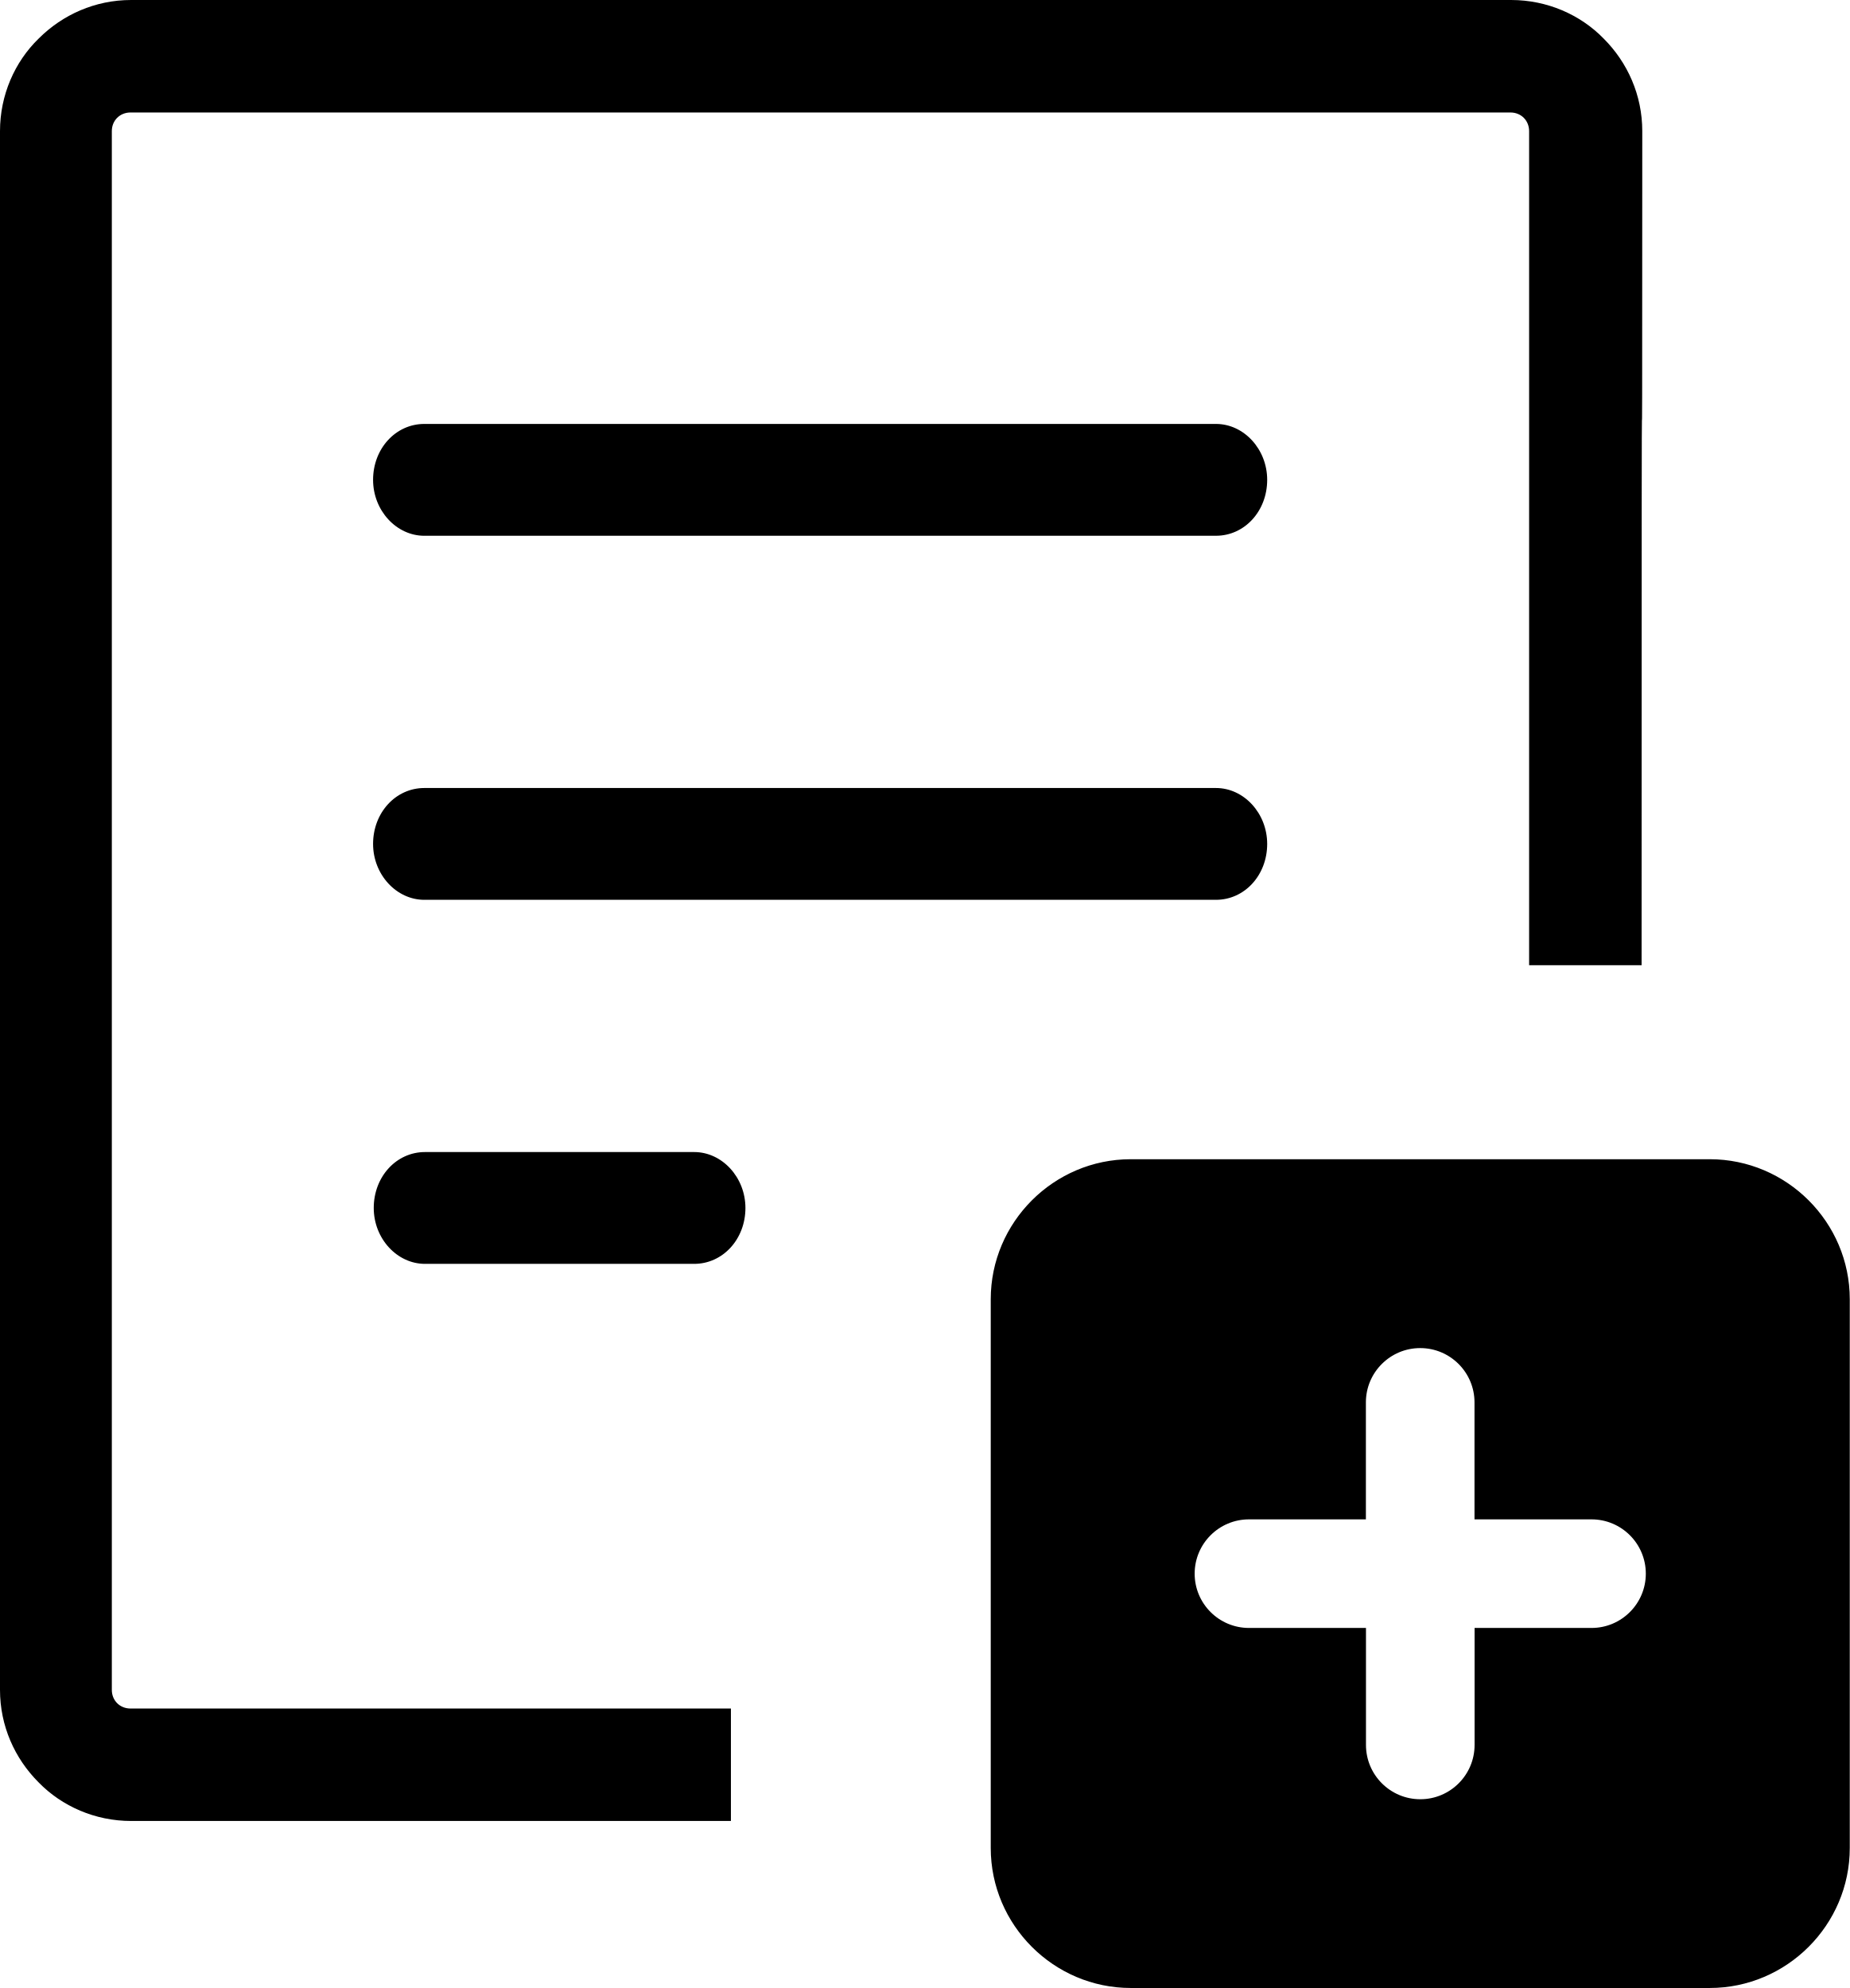
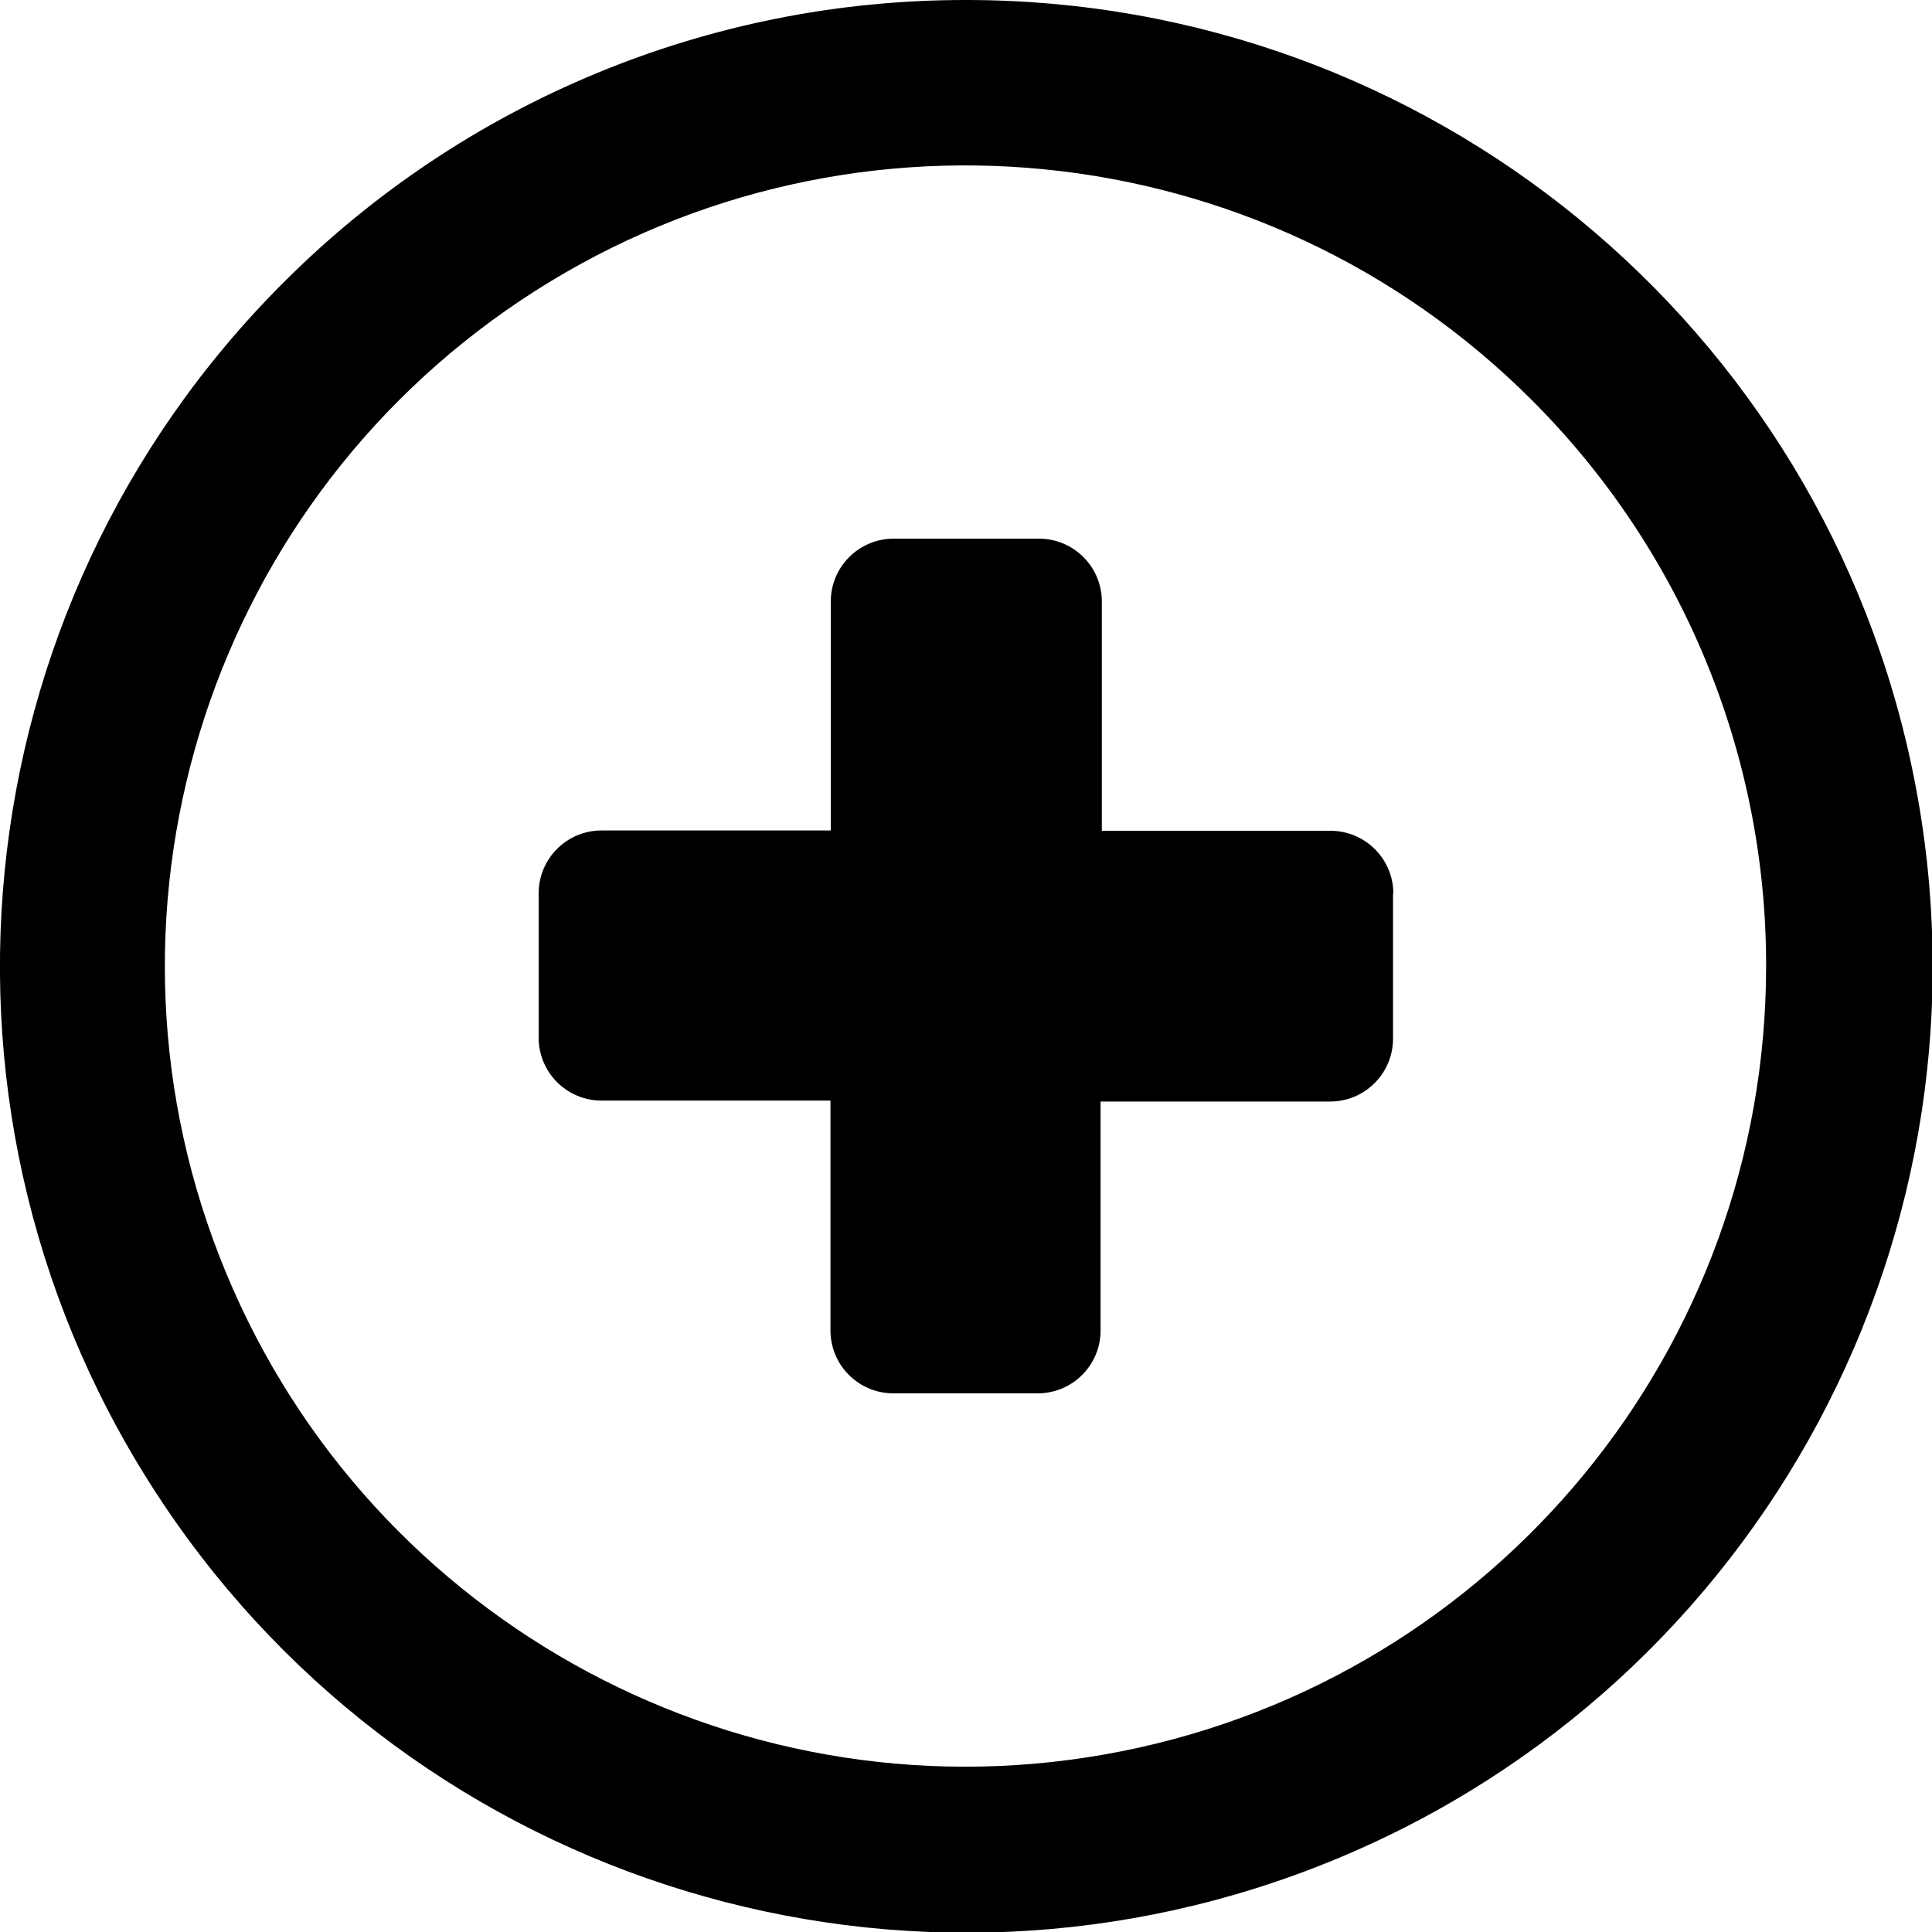
- <svg xmlns="http://www.w3.org/2000/svg" version="1.1" id="Layer_1" x="0px" y="0px" viewBox="0 0 114.314 122.881" enable-background="new 0 0 114.314 122.881" xml:space="preserve">
-   <g>
-     <path fill-rule="evenodd" clip-rule="evenodd" d="M69.879,71.653h35.781c4.762,0,8.654,3.897,8.654,8.653v33.92 c0,4.761-3.898,8.654-8.654,8.654H69.879c-4.76,0-8.652-3.894-8.652-8.654v-33.92C61.227,75.551,65.119,71.653,69.879,71.653 L69.879,71.653L69.879,71.653z M26.264,78.121c-1.728,0-3.167-1.564-3.167-3.455c0-1.934,1.397-3.456,3.167-3.456h16.635 c1.728,0,3.168,1.564,3.168,3.456c0,1.933-1.399,3.455-3.168,3.455H26.264L26.264,78.121L26.264,78.121z M101.449,59.661h-6.951 V8.105c0-0.329-0.125-0.617-0.33-0.823c-0.205-0.205-0.494-0.329-0.822-0.329H8.064c-0.329,0-0.618,0.124-0.822,0.329 C7.034,7.488,6.911,7.775,6.911,8.105v96.35c0,0.329,0.124,0.616,0.329,0.822c0.206,0.205,0.494,0.329,0.822,0.329h37.108v6.951 c-44.6,0-7.982,0-37.067,0c-2.222,0-4.278-0.906-5.717-2.386C0.905,108.69,0,106.675,0,104.453V8.105 c0-2.222,0.905-4.278,2.387-5.719C3.867,0.905,5.883,0,8.104,0h85.283c2.221,0,4.279,0.905,5.719,2.386 c1.48,1.481,2.385,3.497,2.385,5.719C101.49,47.892,101.449-1.153,101.449,59.661L101.449,59.661z M26.223,33.117 c-1.728,0-3.167-1.564-3.167-3.457c0-1.933,1.399-3.456,3.167-3.456h48.922c1.729,0,3.166,1.564,3.166,3.455 c0,1.934-1.396,3.457-3.166,3.457L26.223,33.117L26.223,33.117L26.223,33.117z M26.223,55.619c-1.728,0-3.167-1.564-3.167-3.455 c0-1.934,1.399-3.456,3.167-3.456l48.922,0c1.729,0,3.166,1.563,3.166,3.456c0,1.933-1.396,3.455-3.166,3.455L26.223,55.619 L26.223,55.619L26.223,55.619z M77.186,100.626c-1.854,0-3.357-1.503-3.357-3.356s1.504-3.356,3.357-3.356h7.225v-7.231 c0-1.854,1.504-3.356,3.357-3.356c1.852,0,3.355,1.503,3.355,3.356v7.231h7.232c1.852,0,3.355,1.503,3.355,3.356 s-1.504,3.356-3.355,3.356h-7.227v7.231c0,1.854-1.504,3.356-3.355,3.356c-1.854,0-3.357-1.503-3.357-3.356v-7.231H77.186 L77.186,100.626L77.186,100.626z" />
-   </g>
+ <svg xmlns="http://www.w3.org/2000/svg" id="Layer_1" data-name="Layer 1" viewBox="0 0 122.88 122.88">
+   <path d="M61.44,0A61.46,61.46,0,1,1,18,18,61.25,61.25,0,0,1,61.44,0ZM88.6,56.82v9.24a4,4,0,0,1-4,4H70V84.62a4,4,0,0,1-4,4H56.82a4,4,0,0,1-4-4V70H38.26a4,4,0,0,1-4-4V56.82a4,4,0,0,1,4-4H52.84V38.26a4,4,0,0,1,4-4h9.24a4,4,0,0,1,4,4V52.84H84.62a4,4,0,0,1,4,4Zm8.83-31.37a50.92,50.92,0,1,0,14.9,36,50.78,50.78,0,0,0-14.9-36Z" />
</svg>
